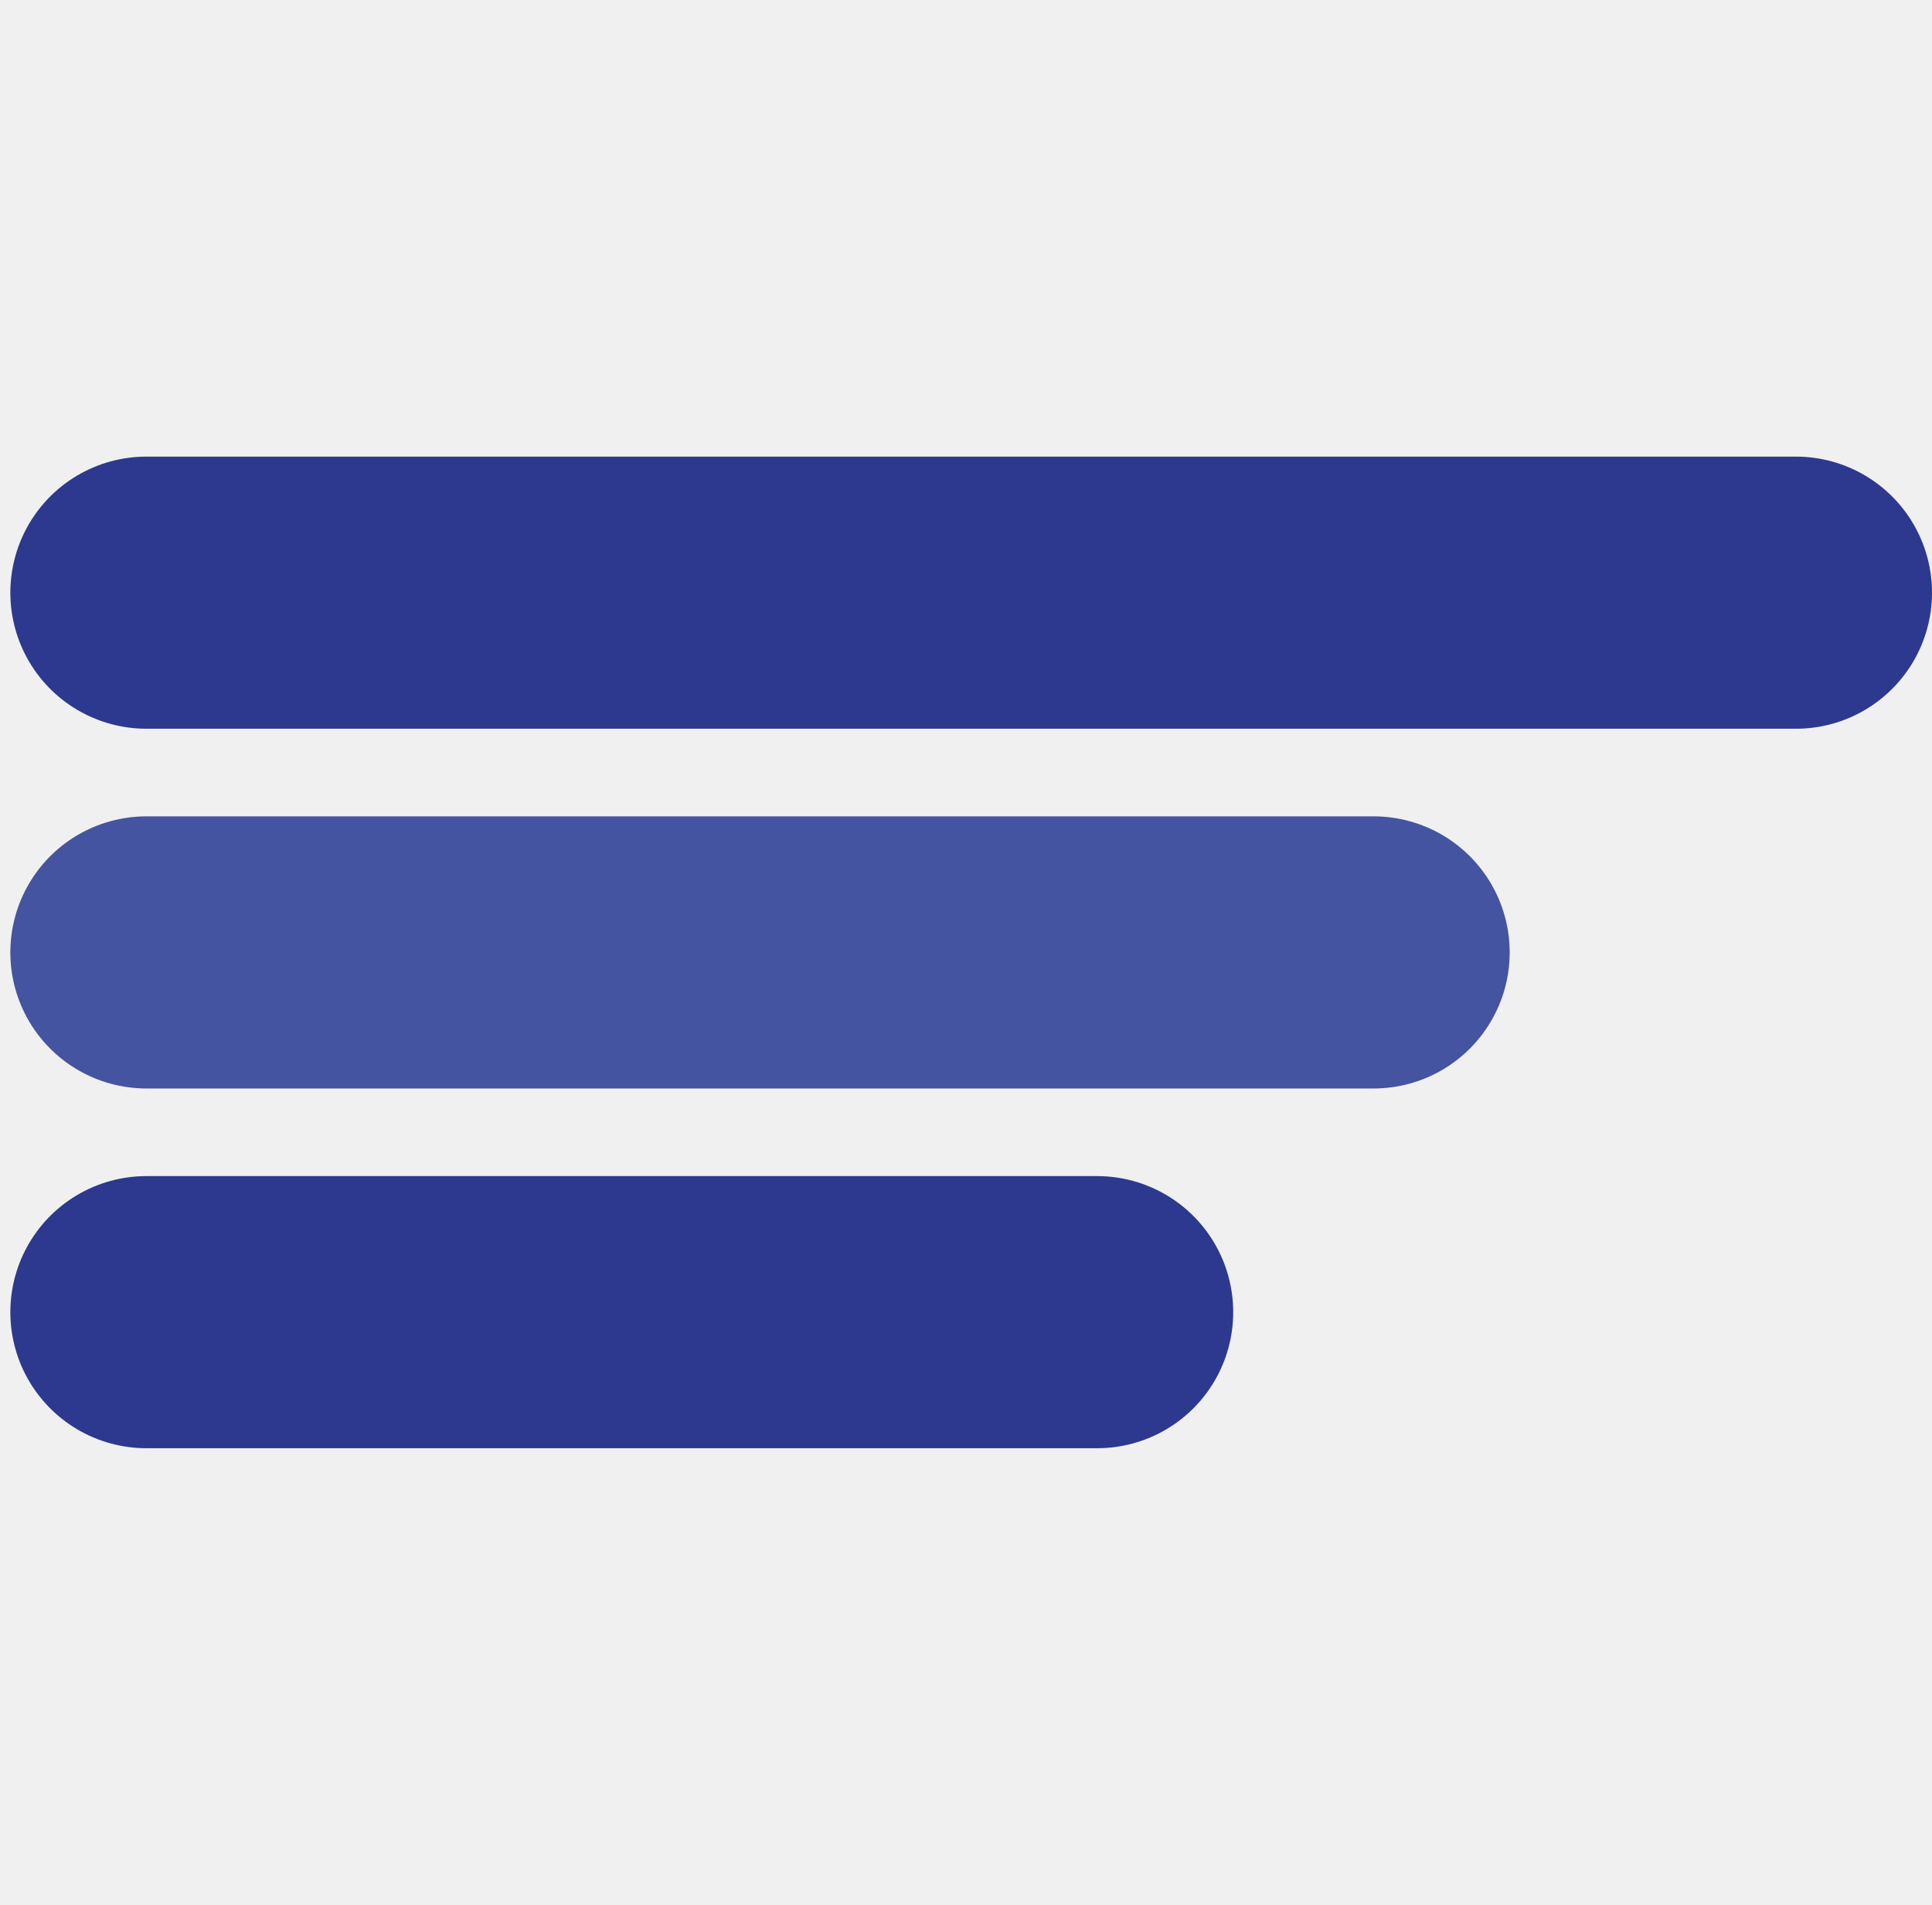
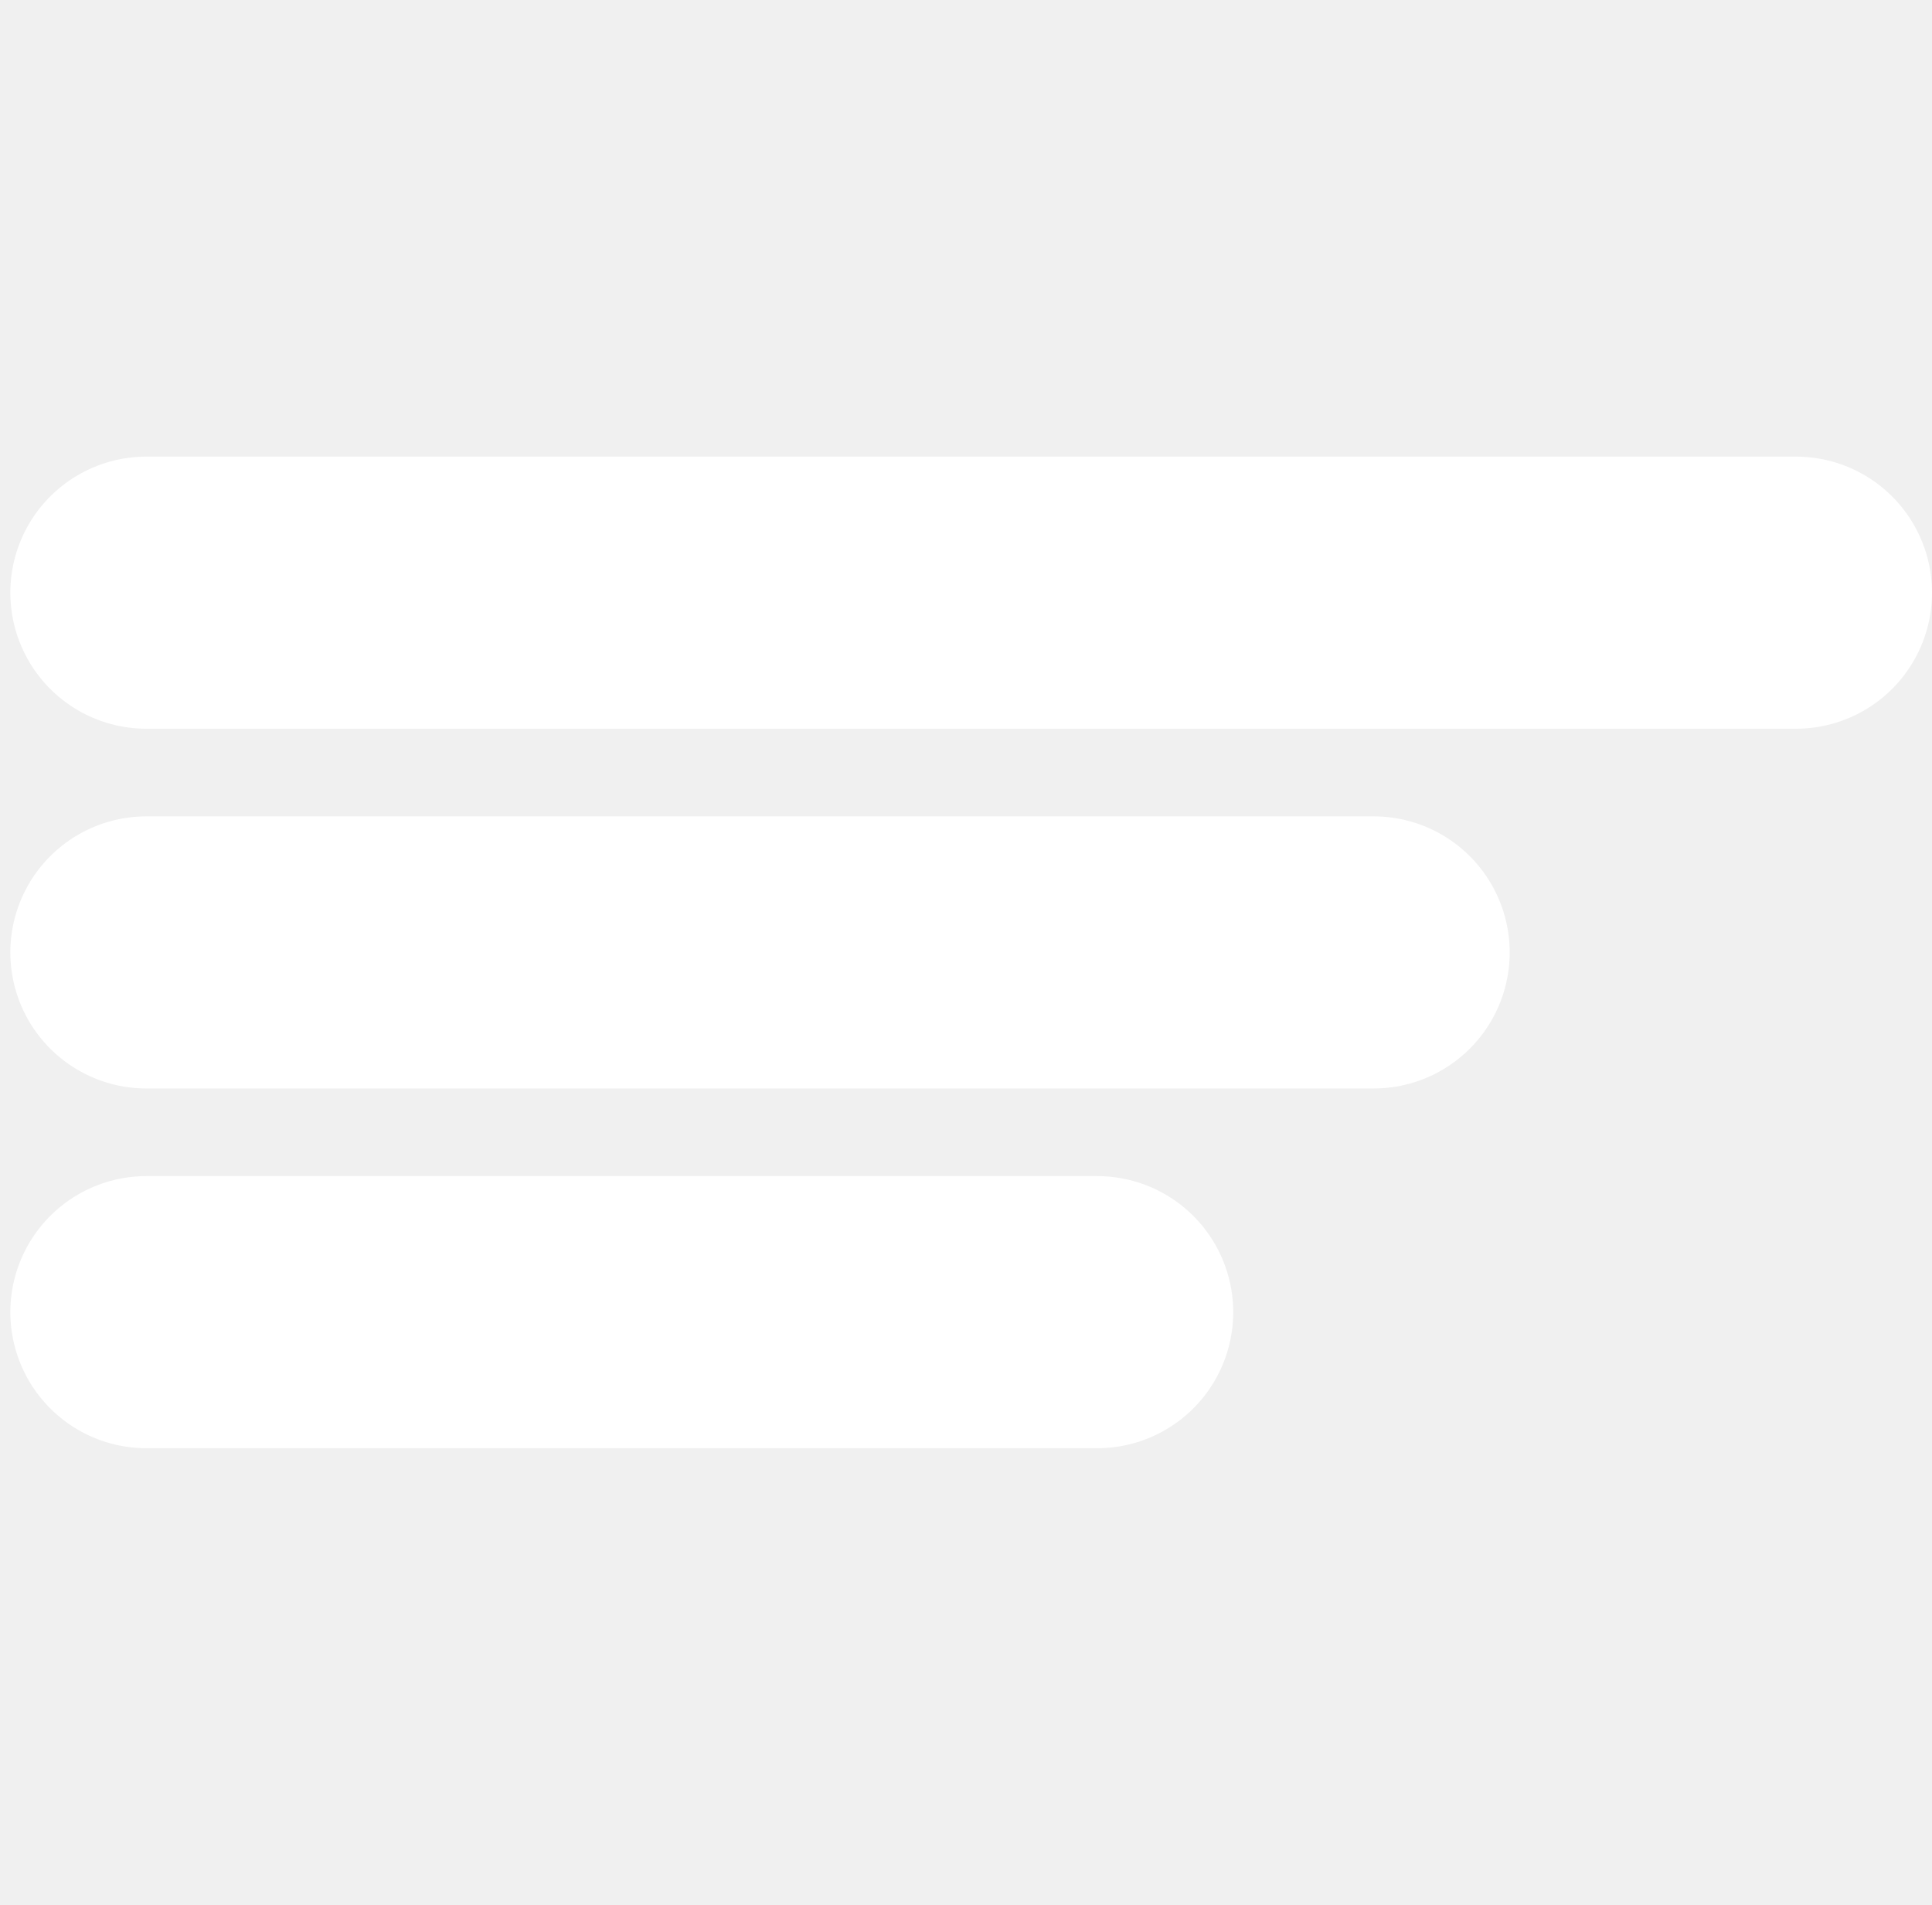
<svg xmlns="http://www.w3.org/2000/svg" viewBox="0 0 35.5 35">
  <defs>
-     <style>.cls-1,.cls-2,.cls-3{fill:none;}.cls-2{stroke:#2c398f;}.cls-2,.cls-3{stroke-linecap:round;stroke-miterlimit:10;stroke-width:5px;}.cls-3{stroke:#4454a0;}</style>
+     <style>.cls-1,.cls-2,.cls-3{fill:none;}.cls-2{stroke:#ffffff;}.cls-2,.cls-3{stroke-linecap:round;stroke-miterlimit:10;stroke-width:5px;}.cls-3{stroke:#ffffff;}</style>
  </defs>
  <g id="Layer_2" data-name="Layer 2">
    <g id="Layer_1-2" data-name="Layer 1">
      <path class="cls-1" d="M0,0V35H35V0ZM25.22,31V29.88" />
      <line class="cls-2" x1="2.69" y1="10.89" x2="33" y2="10.89" />
      <line class="cls-3" x1="2.69" y1="17.5" x2="25.24" y2="17.5" />
      <line class="cls-2" x1="2.69" y1="24.11" x2="20.16" y2="24.11" />
    </g>
  </g>
</svg>
